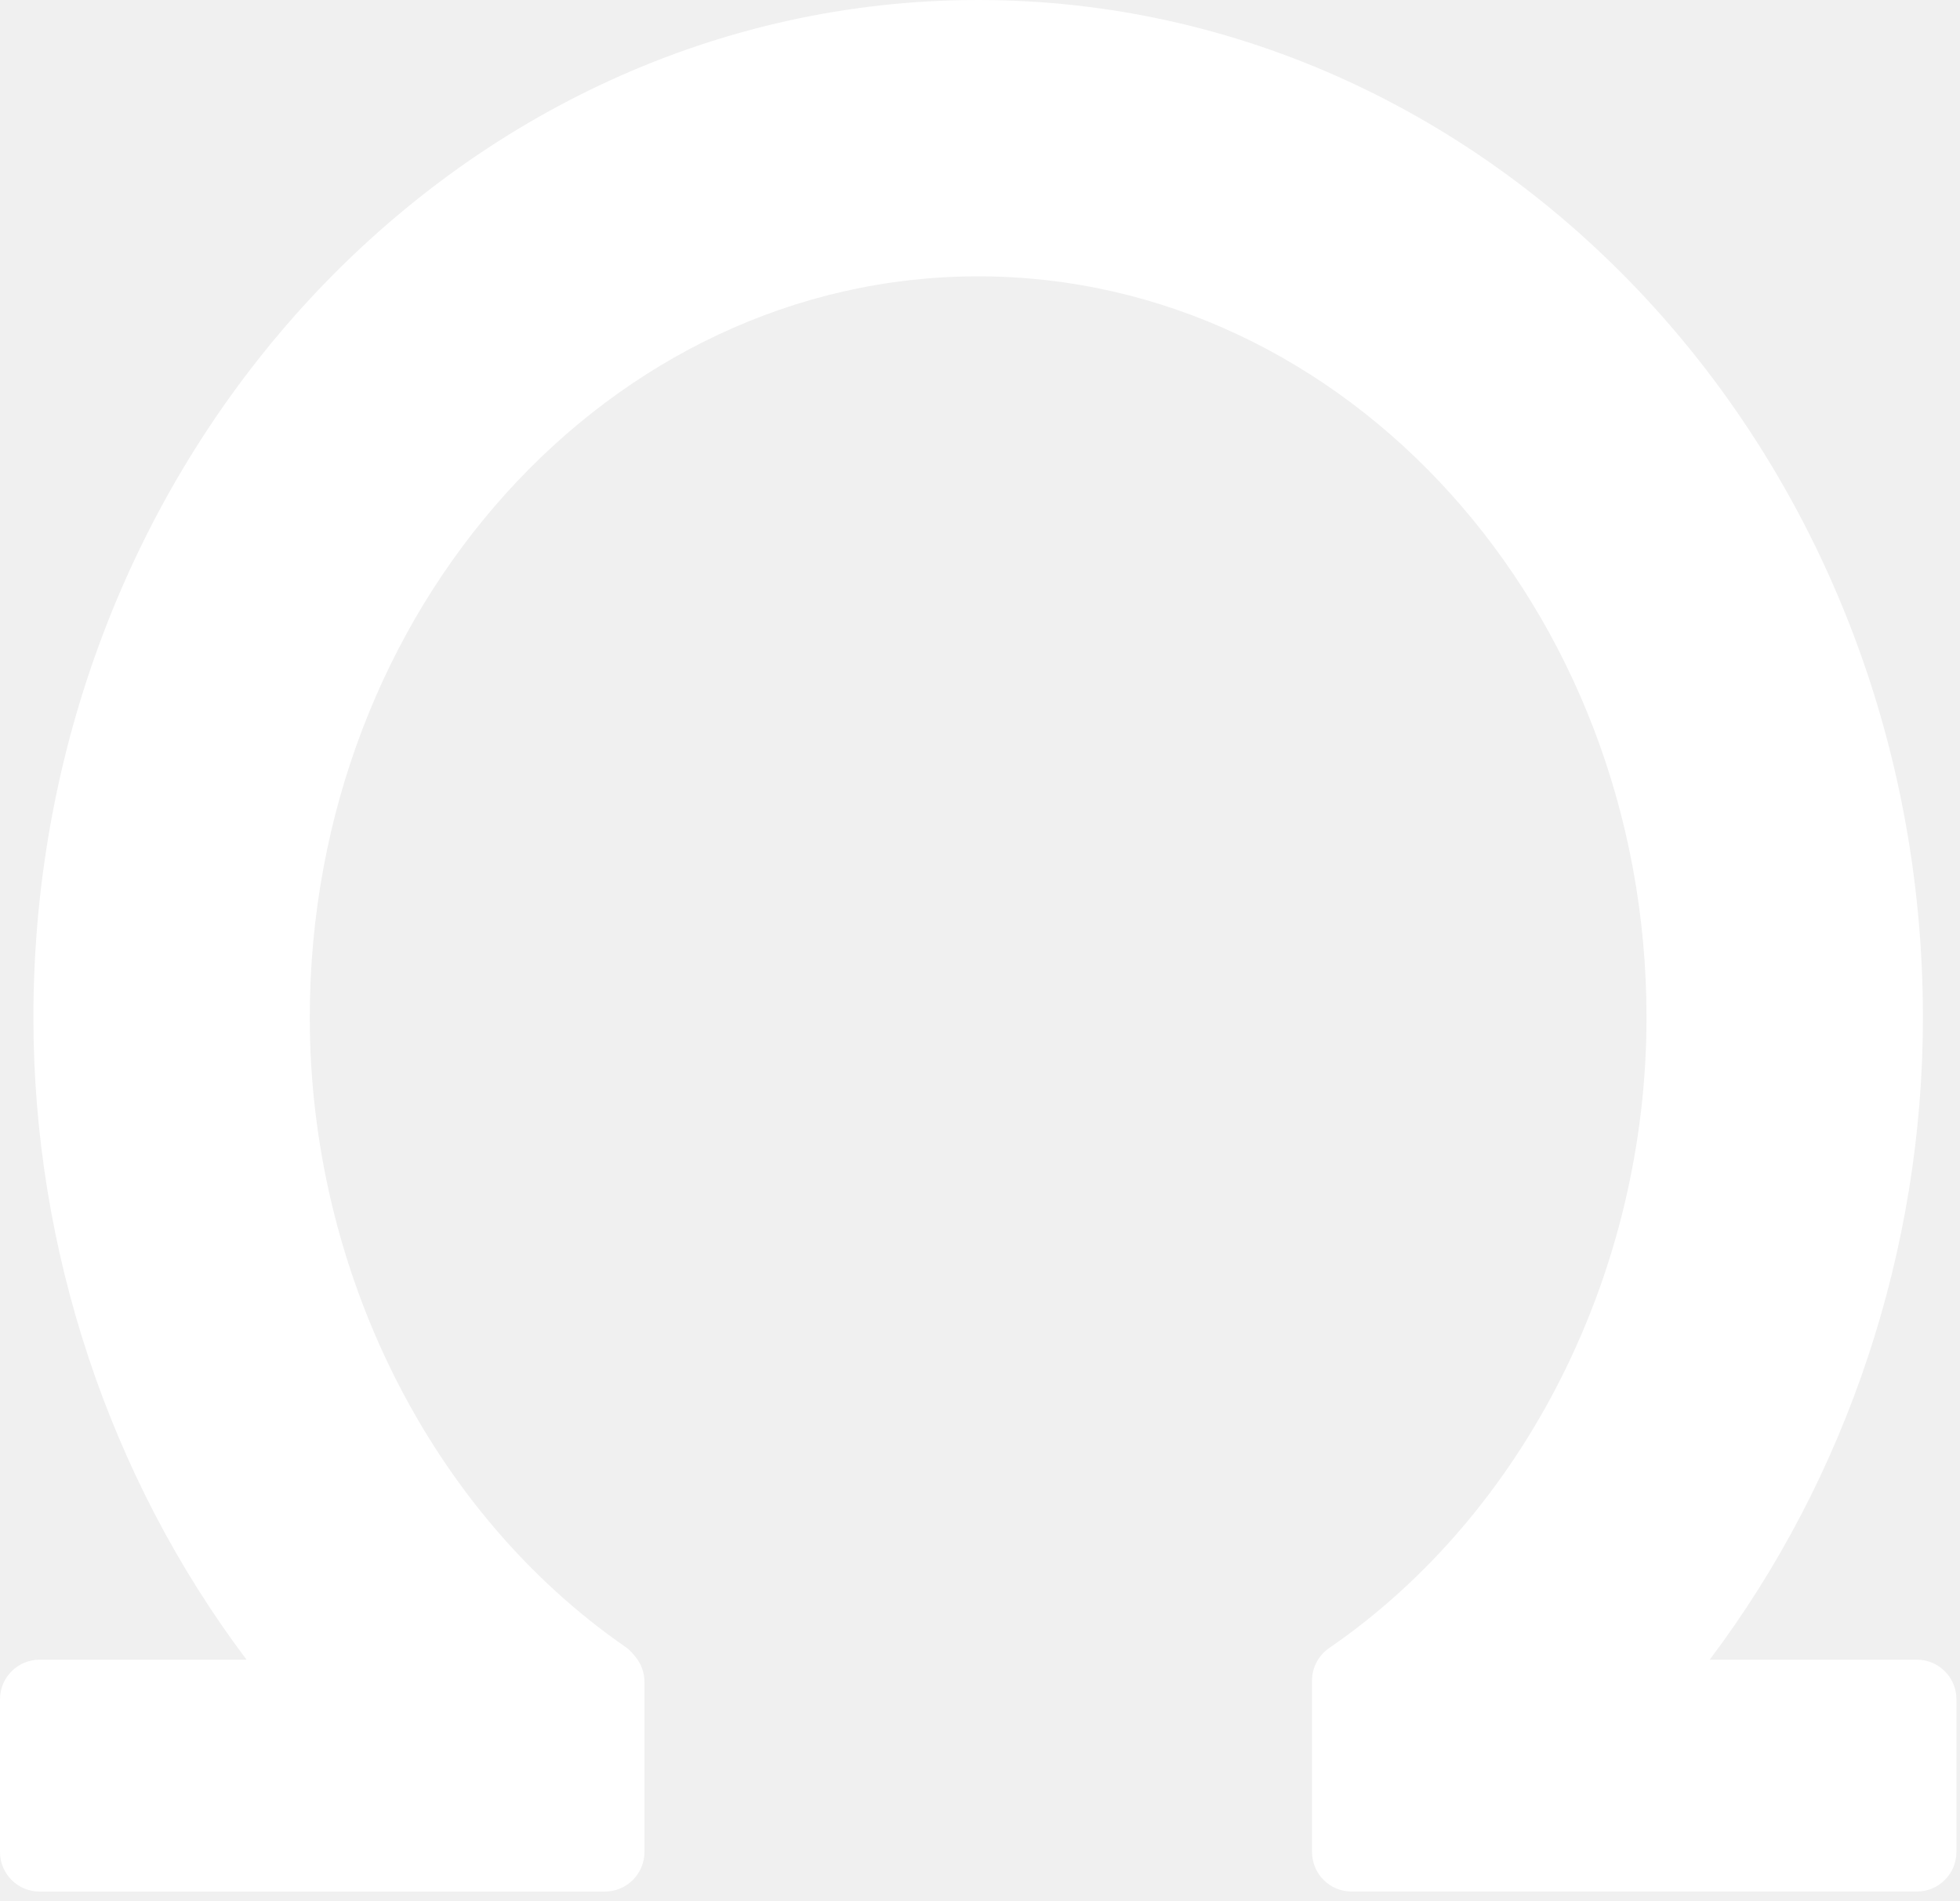
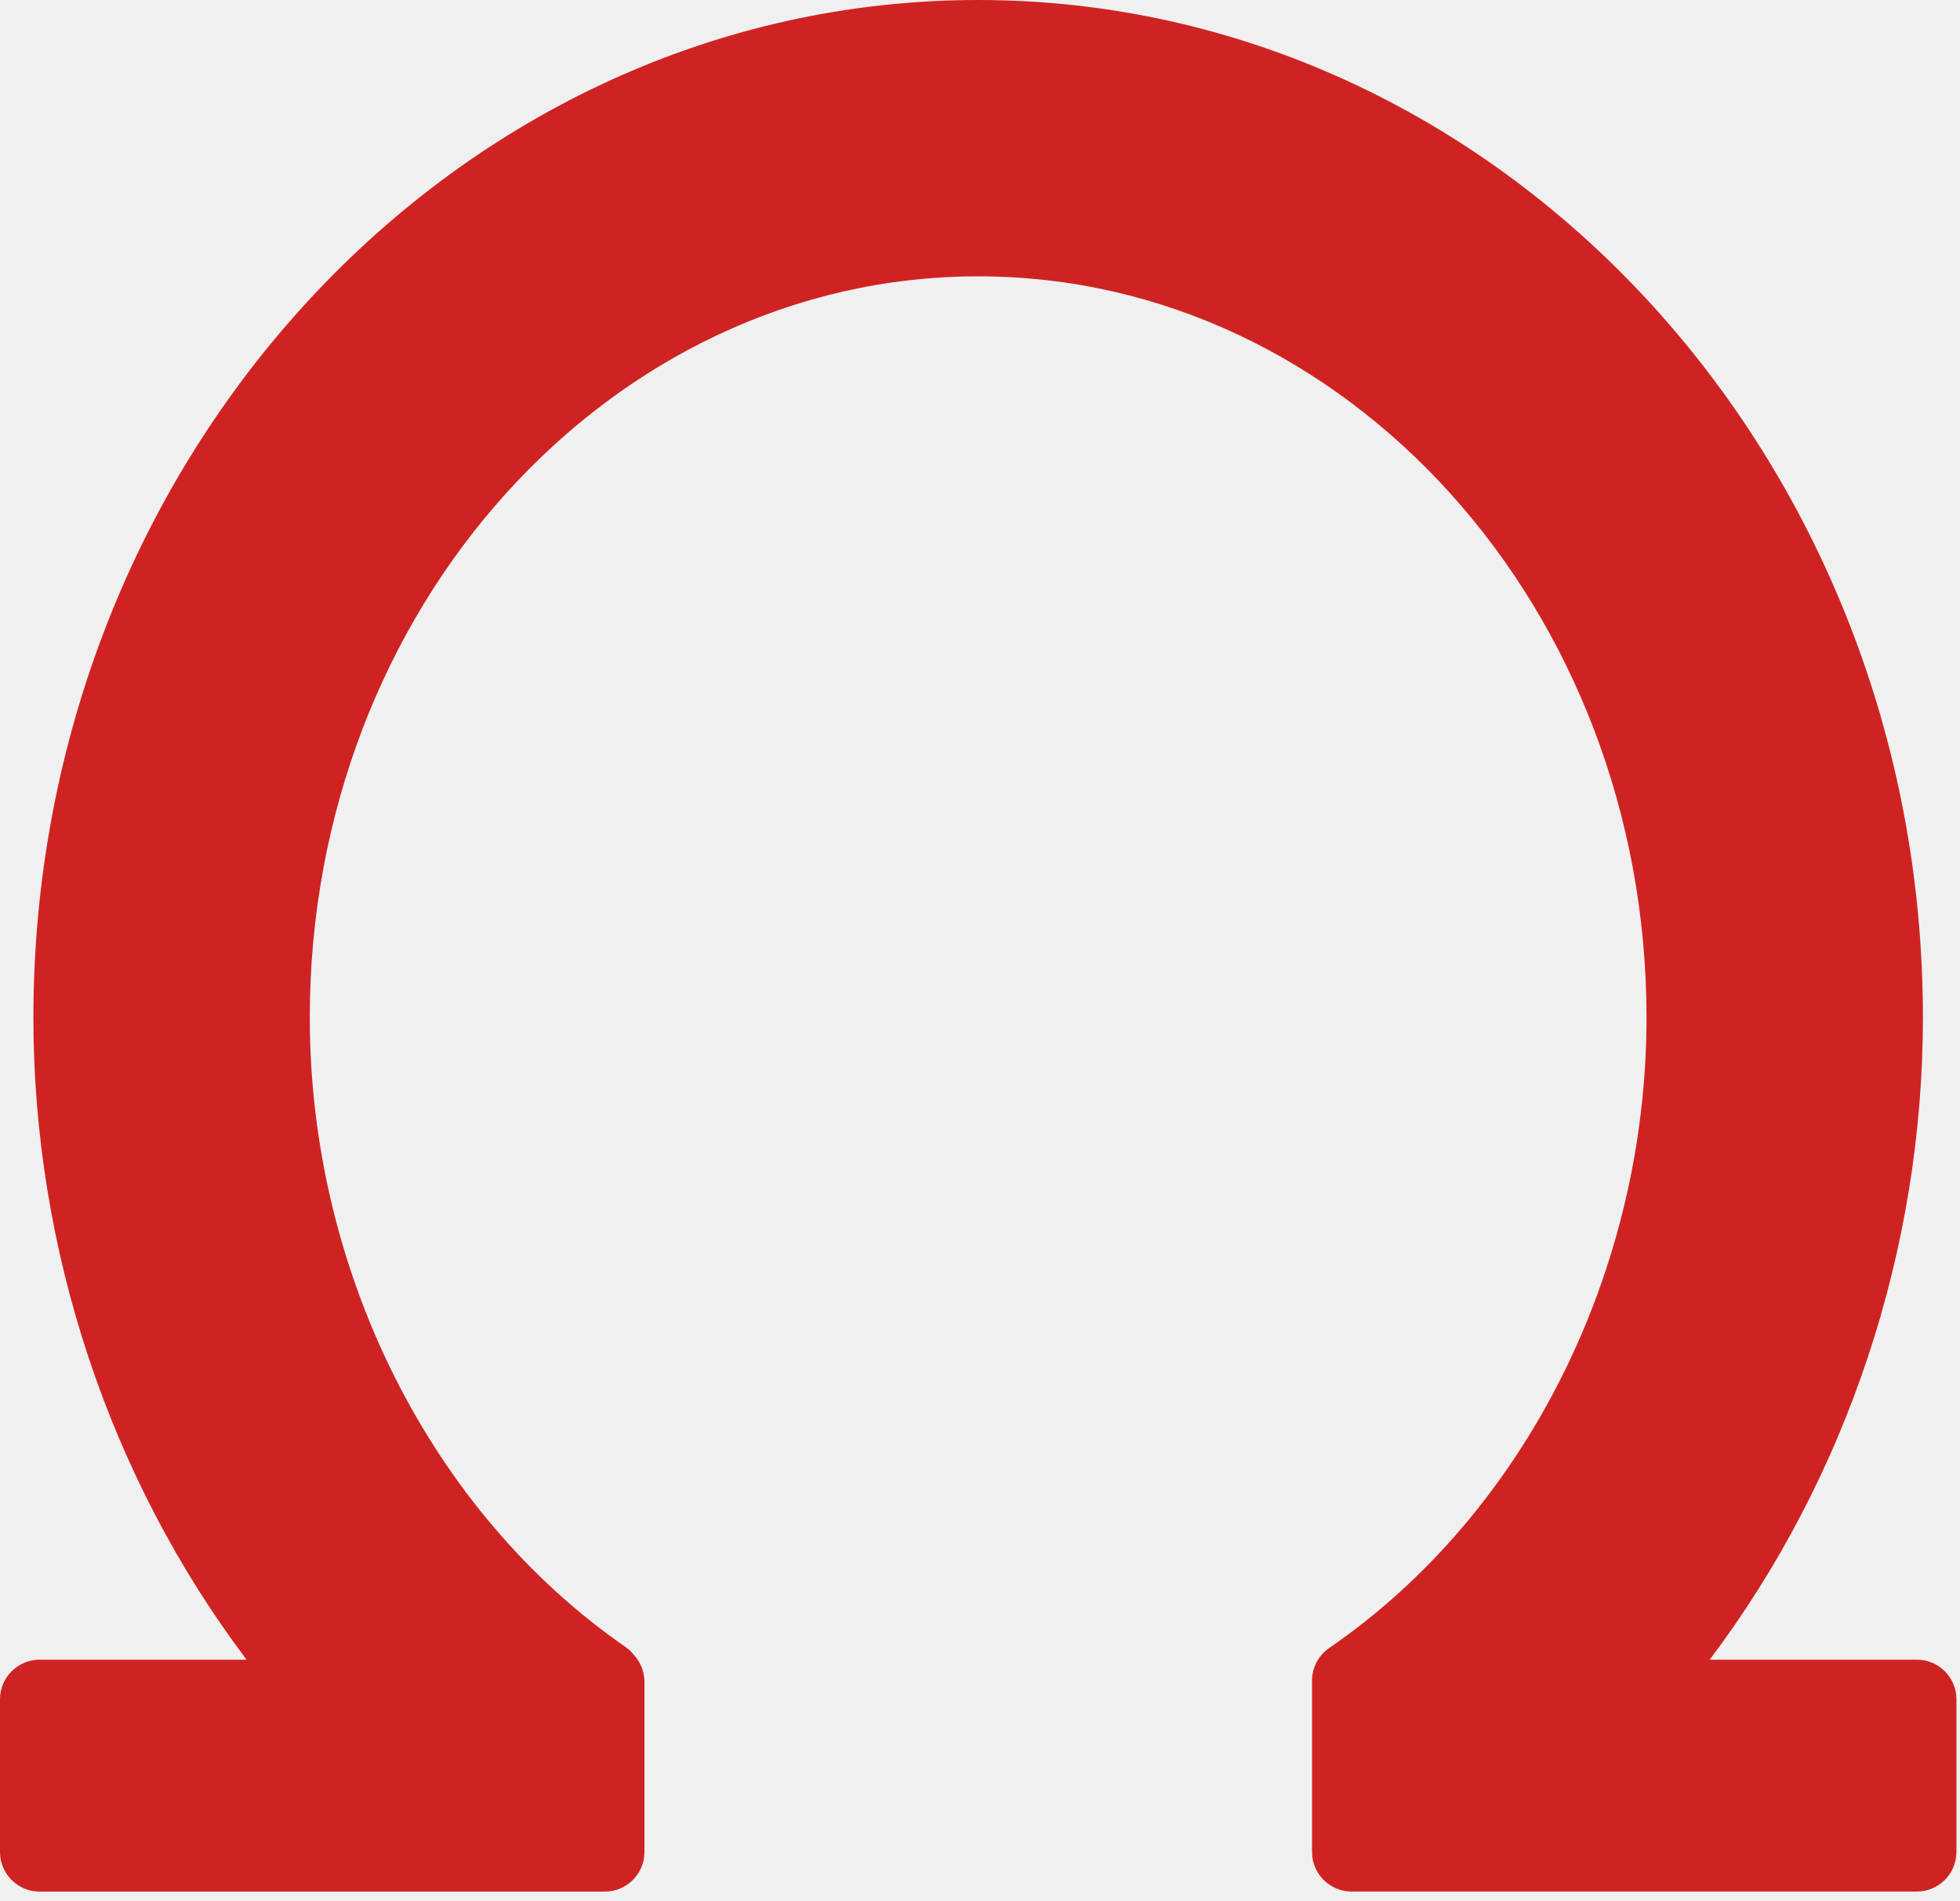
<svg xmlns="http://www.w3.org/2000/svg" width="99" height="96" viewBox="0 0 99 96" fill="none">
-   <path d="M96.82 83.84H86.357C93.302 74.627 97.127 63.107 97.127 51.402C97.127 23.059 75.721 0 49.407 0C23.094 0 1.687 23.06 1.687 51.402C1.687 63.109 5.51 74.629 12.454 83.84H2C0.896 83.84 0 84.736 0 85.84V93.554C0 94.658 0.896 95.554 2 95.554H30.551C31.655 95.554 32.551 94.658 32.551 93.554V84.961C32.551 84.485 32.382 84.026 32.074 83.665L31.963 83.534C31.851 83.401 31.721 83.284 31.578 83.186C21.752 76.376 15.647 64.198 15.647 51.401C15.647 30.755 30.792 13.959 49.407 13.959C68.021 13.959 83.166 30.756 83.166 51.401C83.166 64.252 77.023 76.456 67.137 83.252C66.594 83.625 66.27 84.241 66.27 84.899V93.552C66.27 94.656 67.166 95.552 68.27 95.552H96.82C97.924 95.552 98.82 94.656 98.82 93.552V85.838C98.82 84.735 97.926 83.84 96.82 83.84Z" fill="white" />
+   <path d="M96.82 83.84H86.357C93.302 74.627 97.127 63.107 97.127 51.402C97.127 23.059 75.721 0 49.407 0C23.094 0 1.687 23.06 1.687 51.402C1.687 63.109 5.51 74.629 12.454 83.84H2C0.896 83.84 0 84.736 0 85.84V93.554C0 94.658 0.896 95.554 2 95.554H30.551C31.655 95.554 32.551 94.658 32.551 93.554V84.961C32.551 84.485 32.382 84.026 32.074 83.665L31.963 83.534C31.851 83.401 31.721 83.284 31.578 83.186C21.752 76.376 15.647 64.198 15.647 51.401C15.647 30.755 30.792 13.959 49.407 13.959C68.021 13.959 83.166 30.756 83.166 51.401C83.166 64.252 77.023 76.456 67.137 83.252C66.594 83.625 66.27 84.241 66.27 84.899V93.552C66.27 94.656 67.166 95.552 68.27 95.552H96.82C97.924 95.552 98.82 94.656 98.82 93.552V85.838C98.82 84.735 97.926 83.84 96.82 83.84Z" fill="#CF2323" />
</svg>
